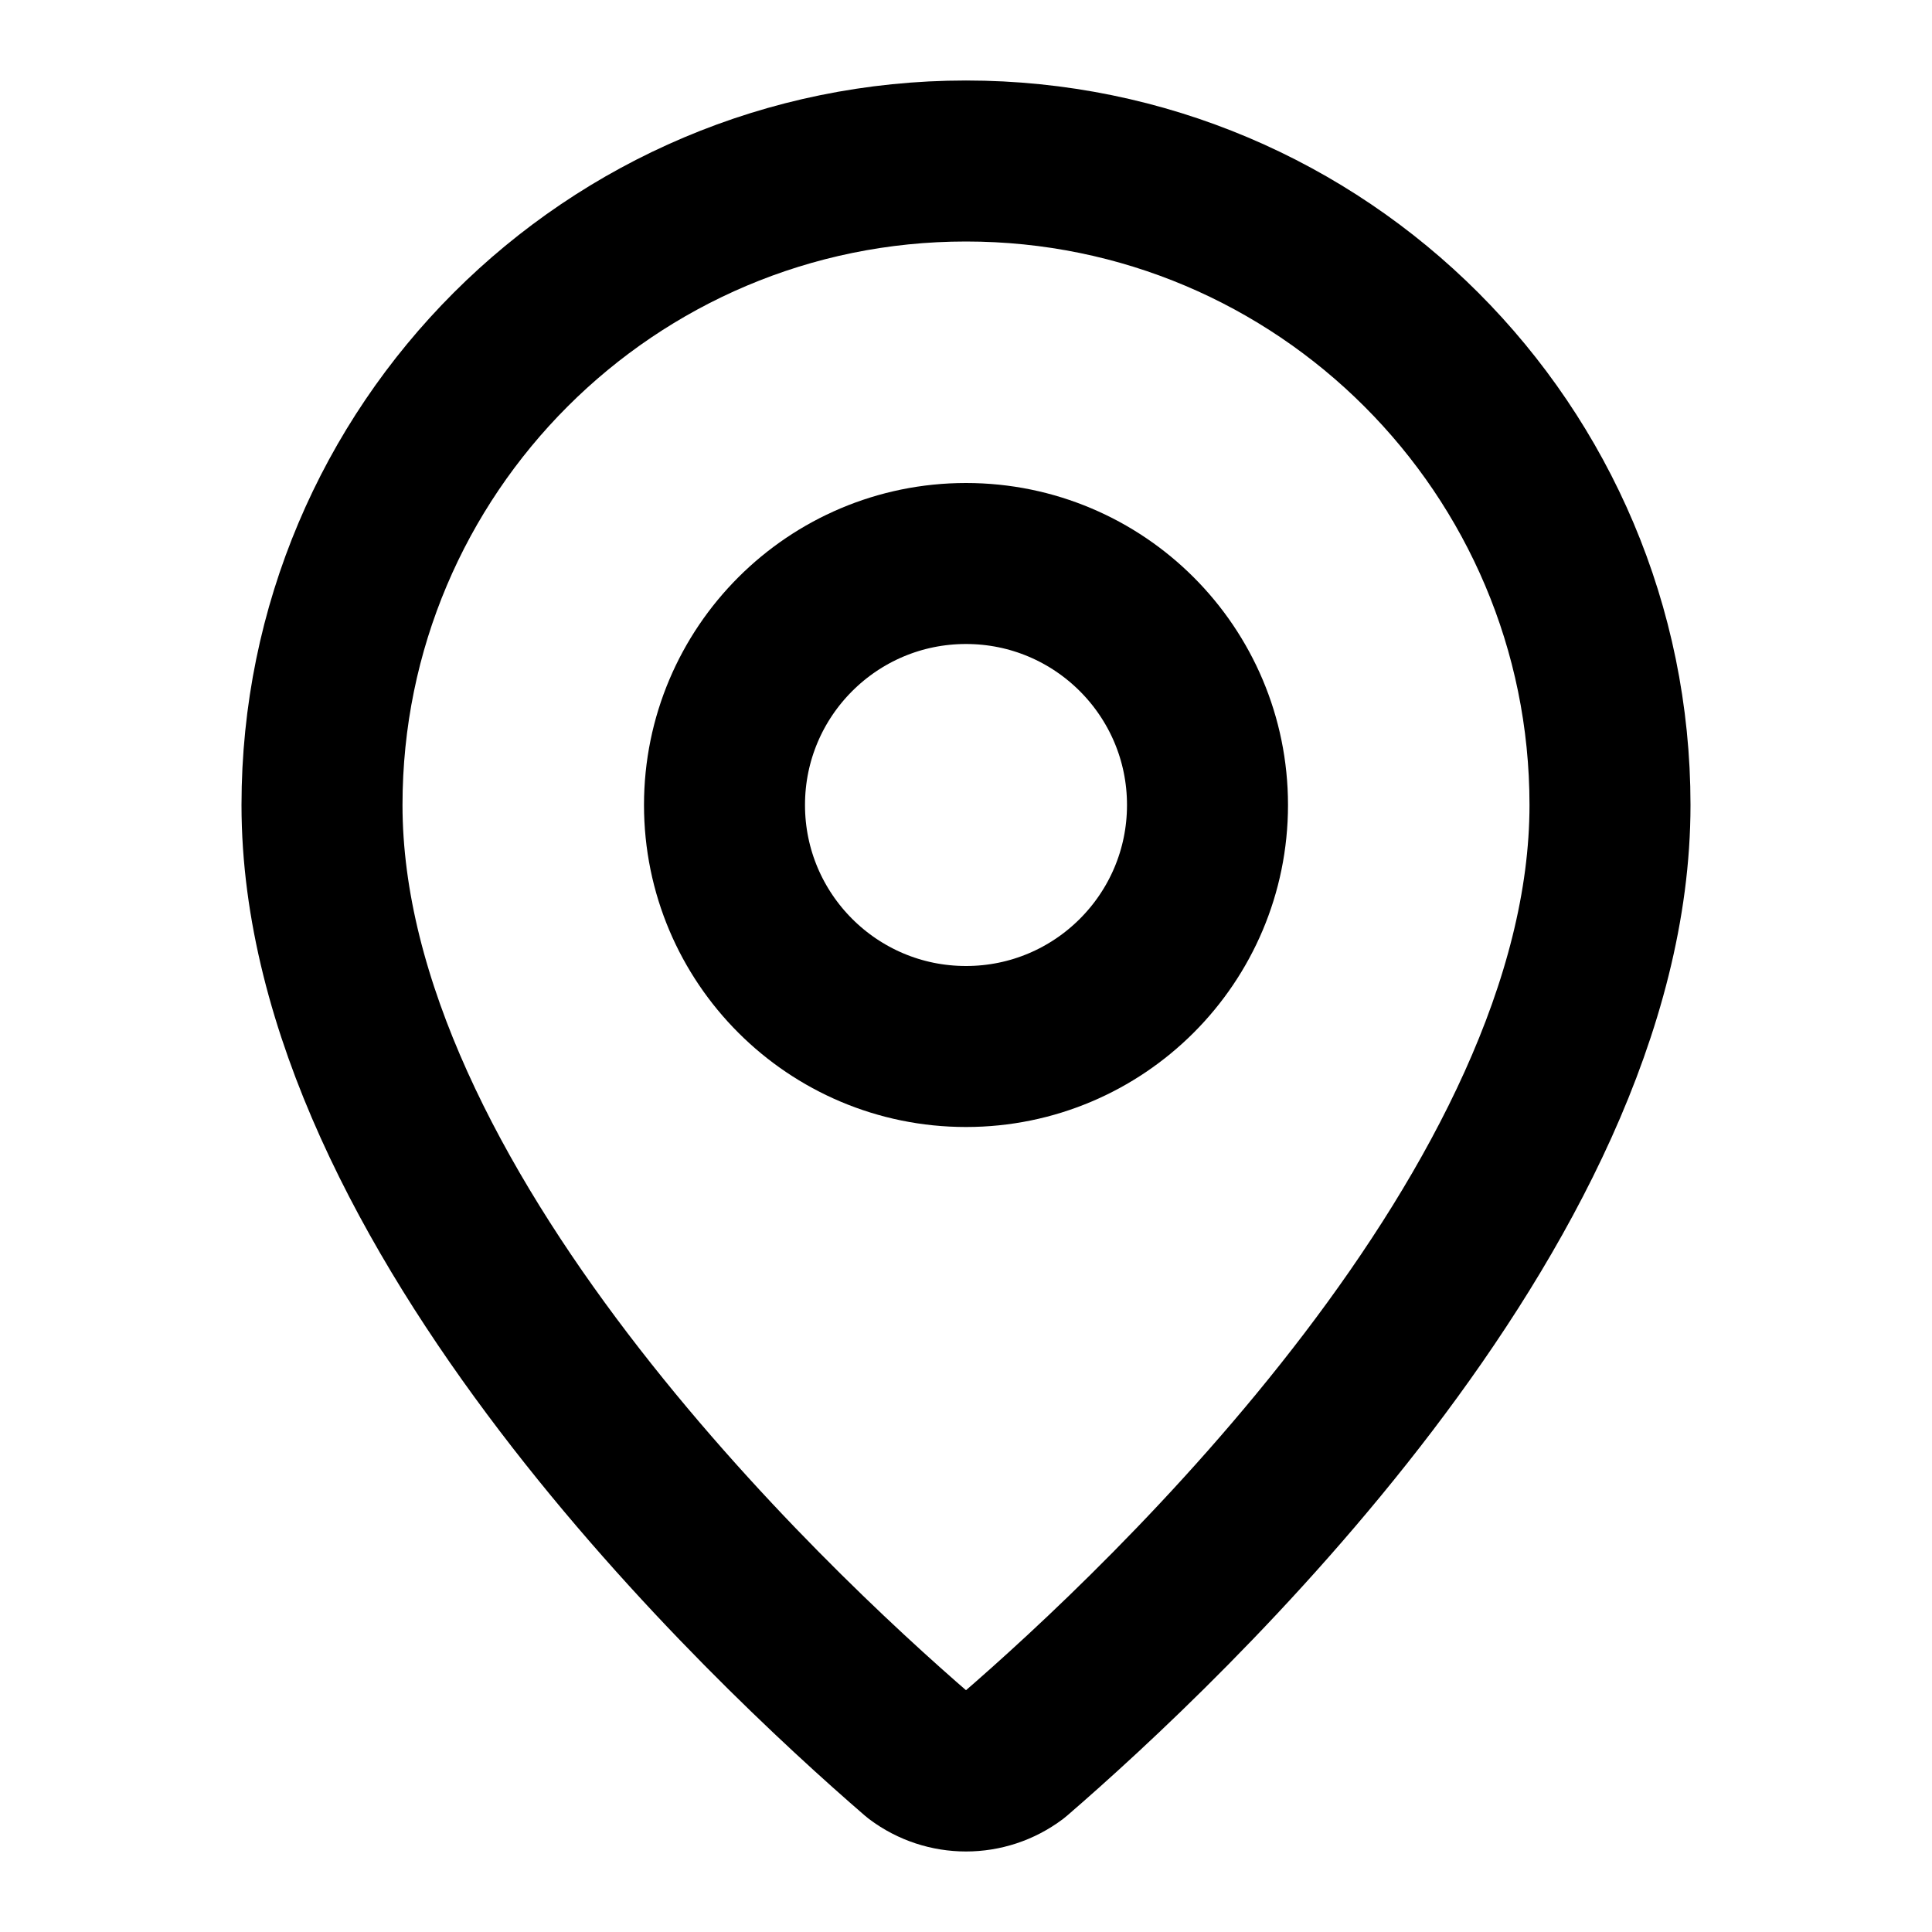
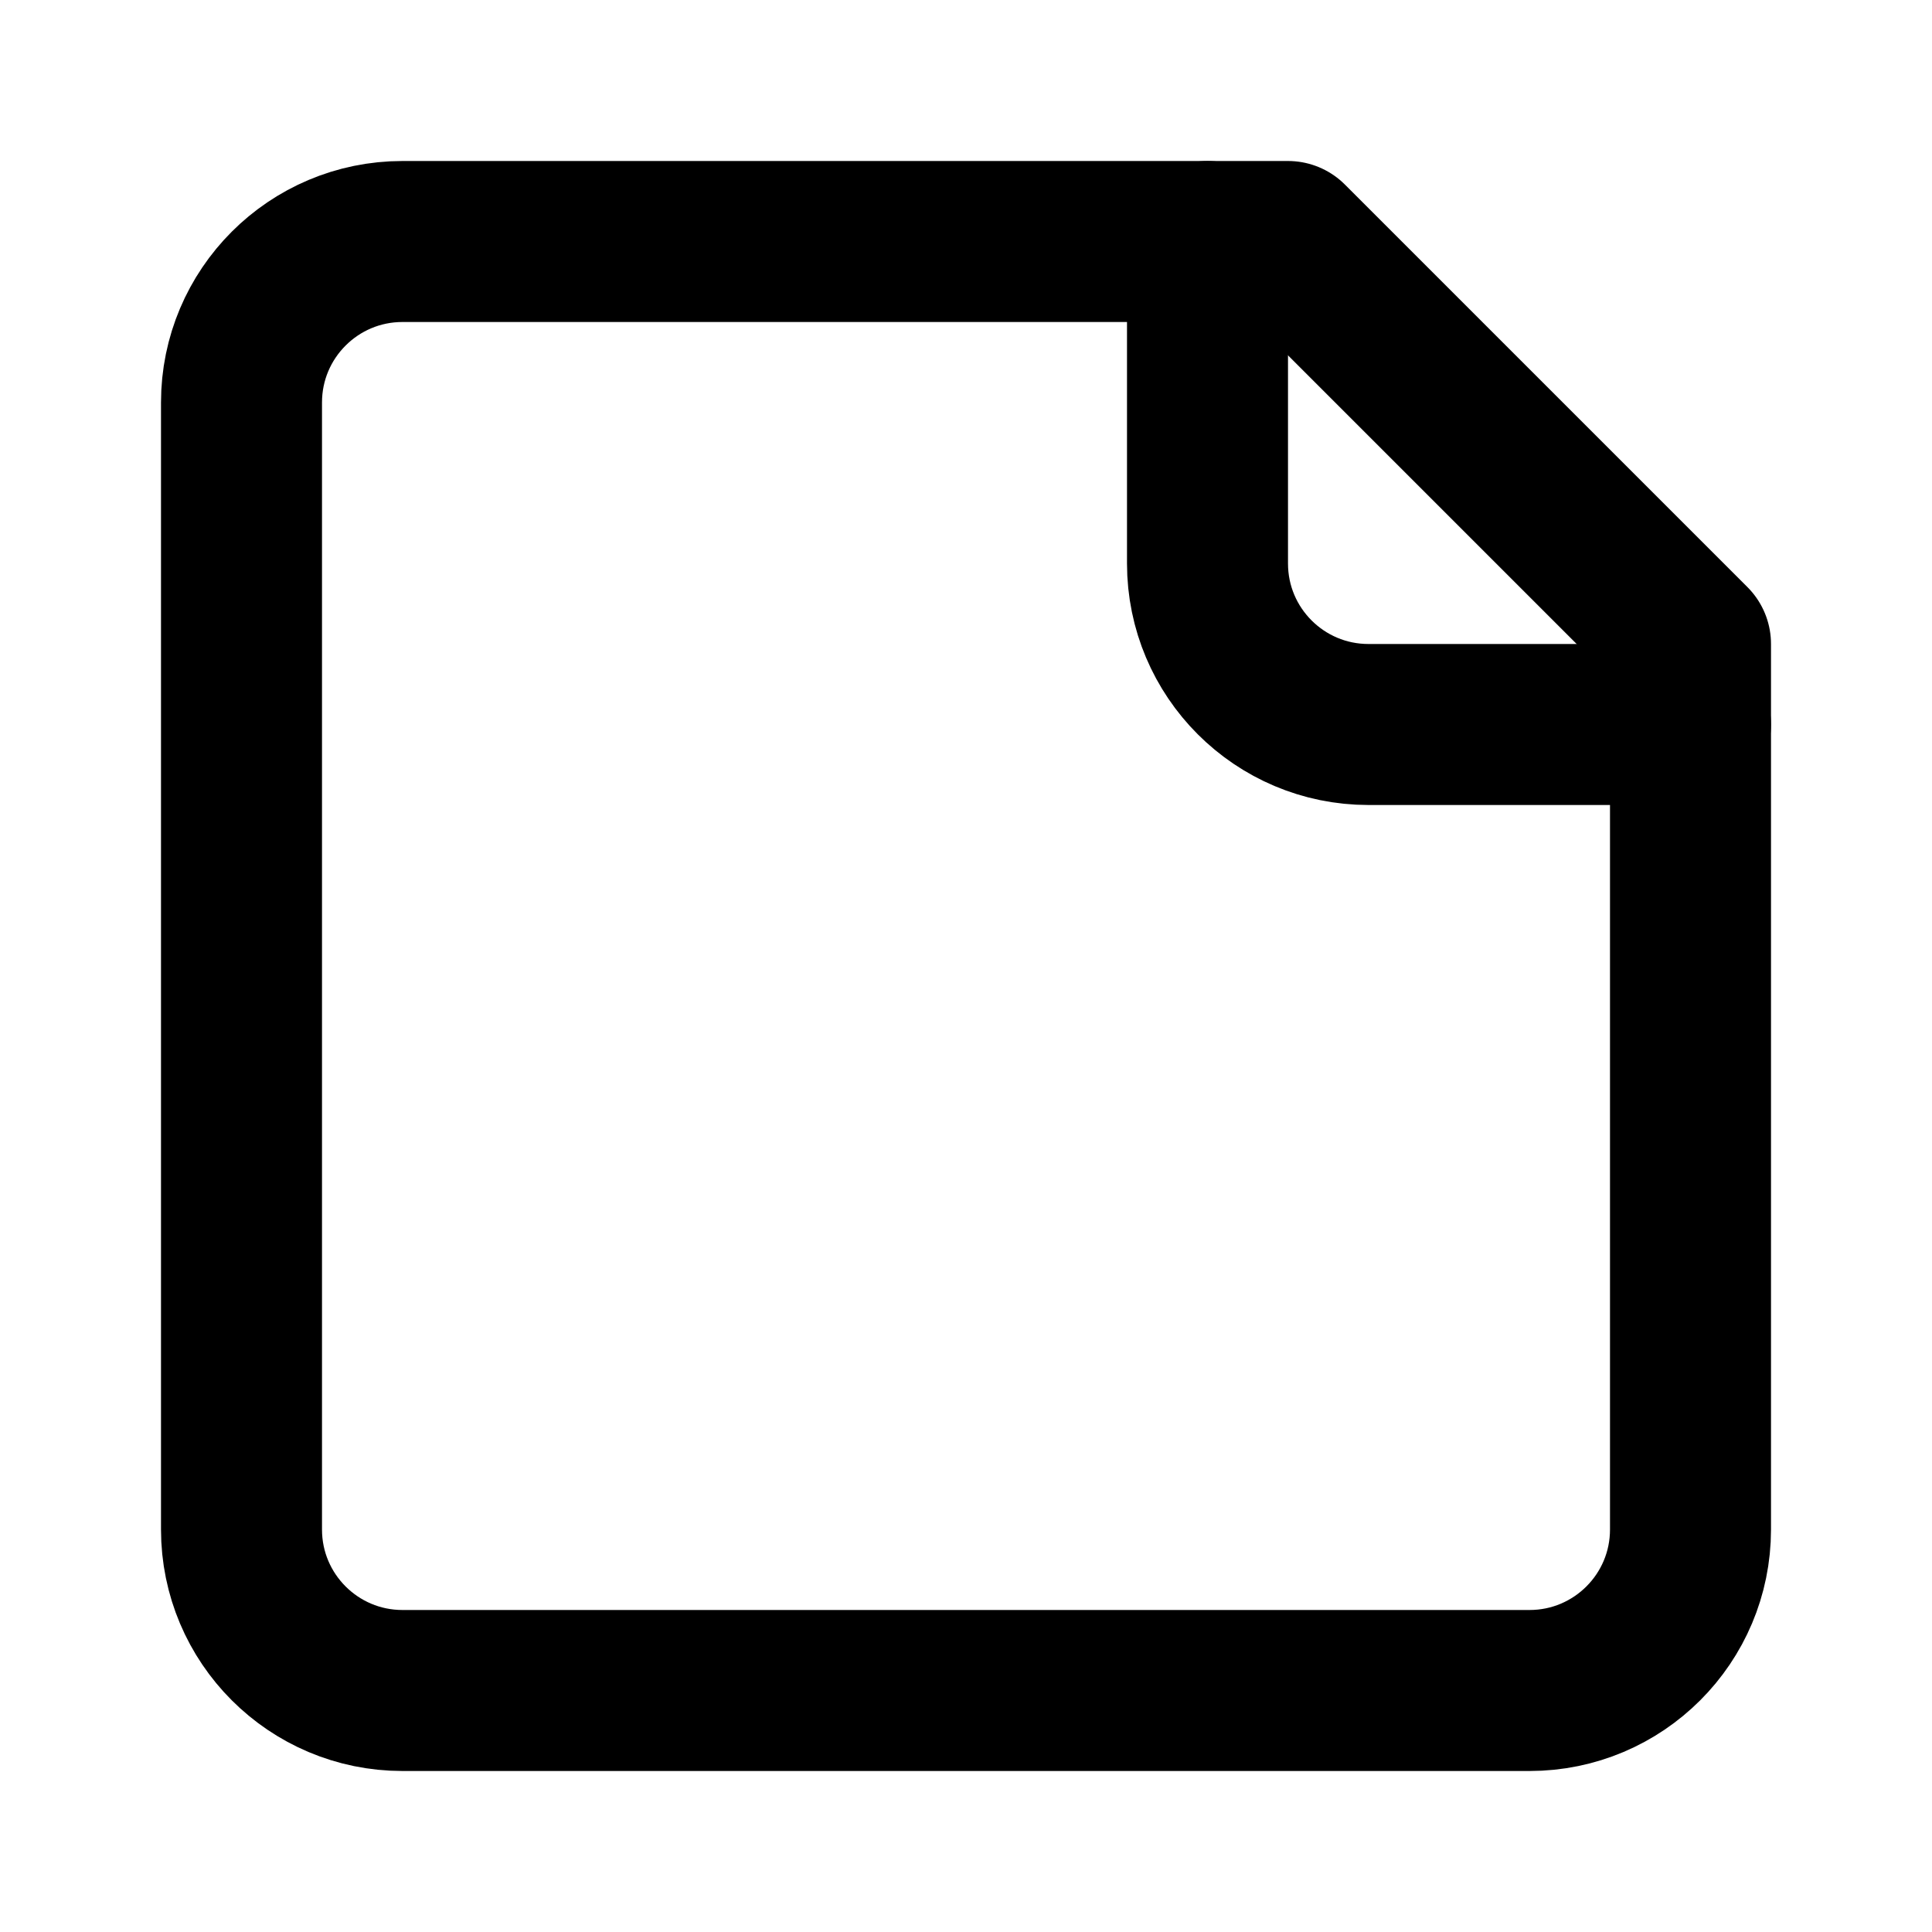
- <svg xmlns="http://www.w3.org/2000/svg" class="lucide lucide-map-pin" width="24" height="24" viewBox="0 0 24 24" fill="none" stroke="currentColor" stroke-width="2" stroke-linecap="round" stroke-linejoin="round">
-   <path d="M20 10c0 4.993-5.539 10.193-7.399 11.799a1 1 0 0 1-1.202 0C9.539 20.193 4 14.993 4 10a8 8 0 0 1 16 0" />
-   <circle cx="12" cy="10" r="3" />
+ <svg xmlns="http://www.w3.org/2000/svg" class="lucide lucide-sticky-note" width="24" height="24" viewBox="0 0 24 24" fill="none" stroke="currentColor" stroke-width="2" stroke-linecap="round" stroke-linejoin="round">
+   <path d="M16 3H5a2 2 0 0 0-2 2v14a2 2 0 0 0 2 2h14a2 2 0 0 0 2-2V8Z" />
+   <path d="M15 3v4a2 2 0 0 0 2 2h4" />
</svg>
